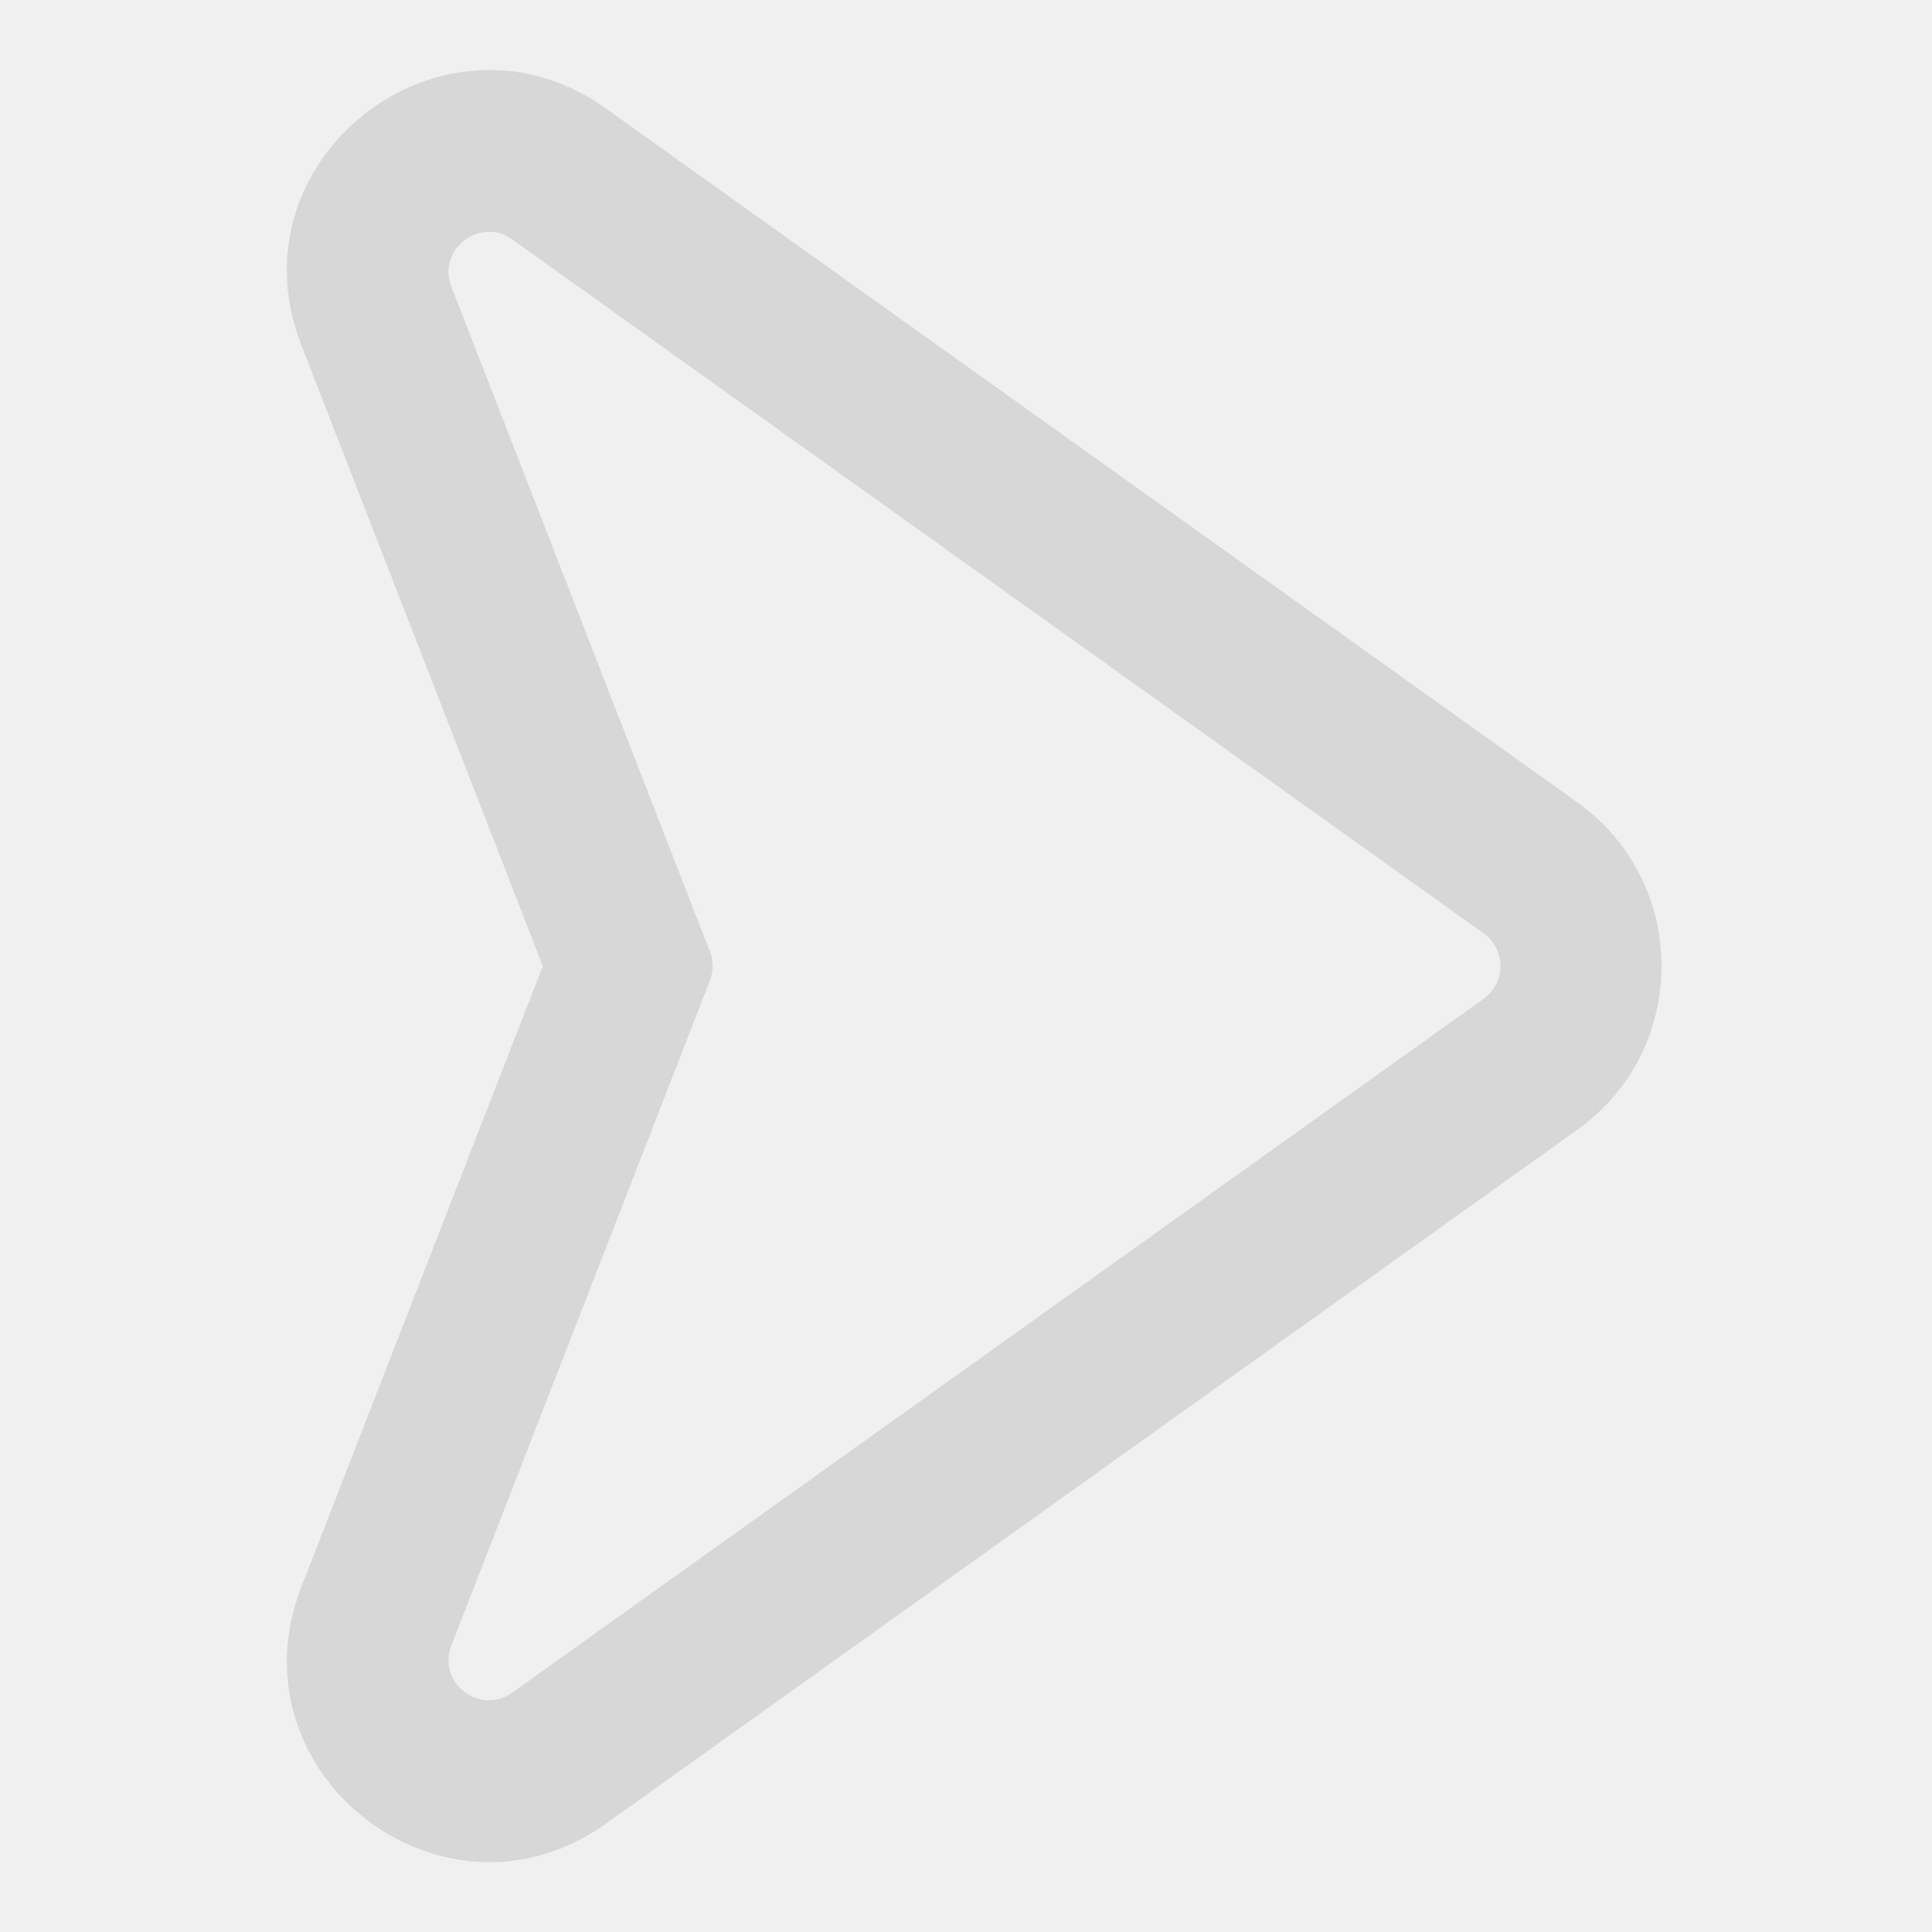
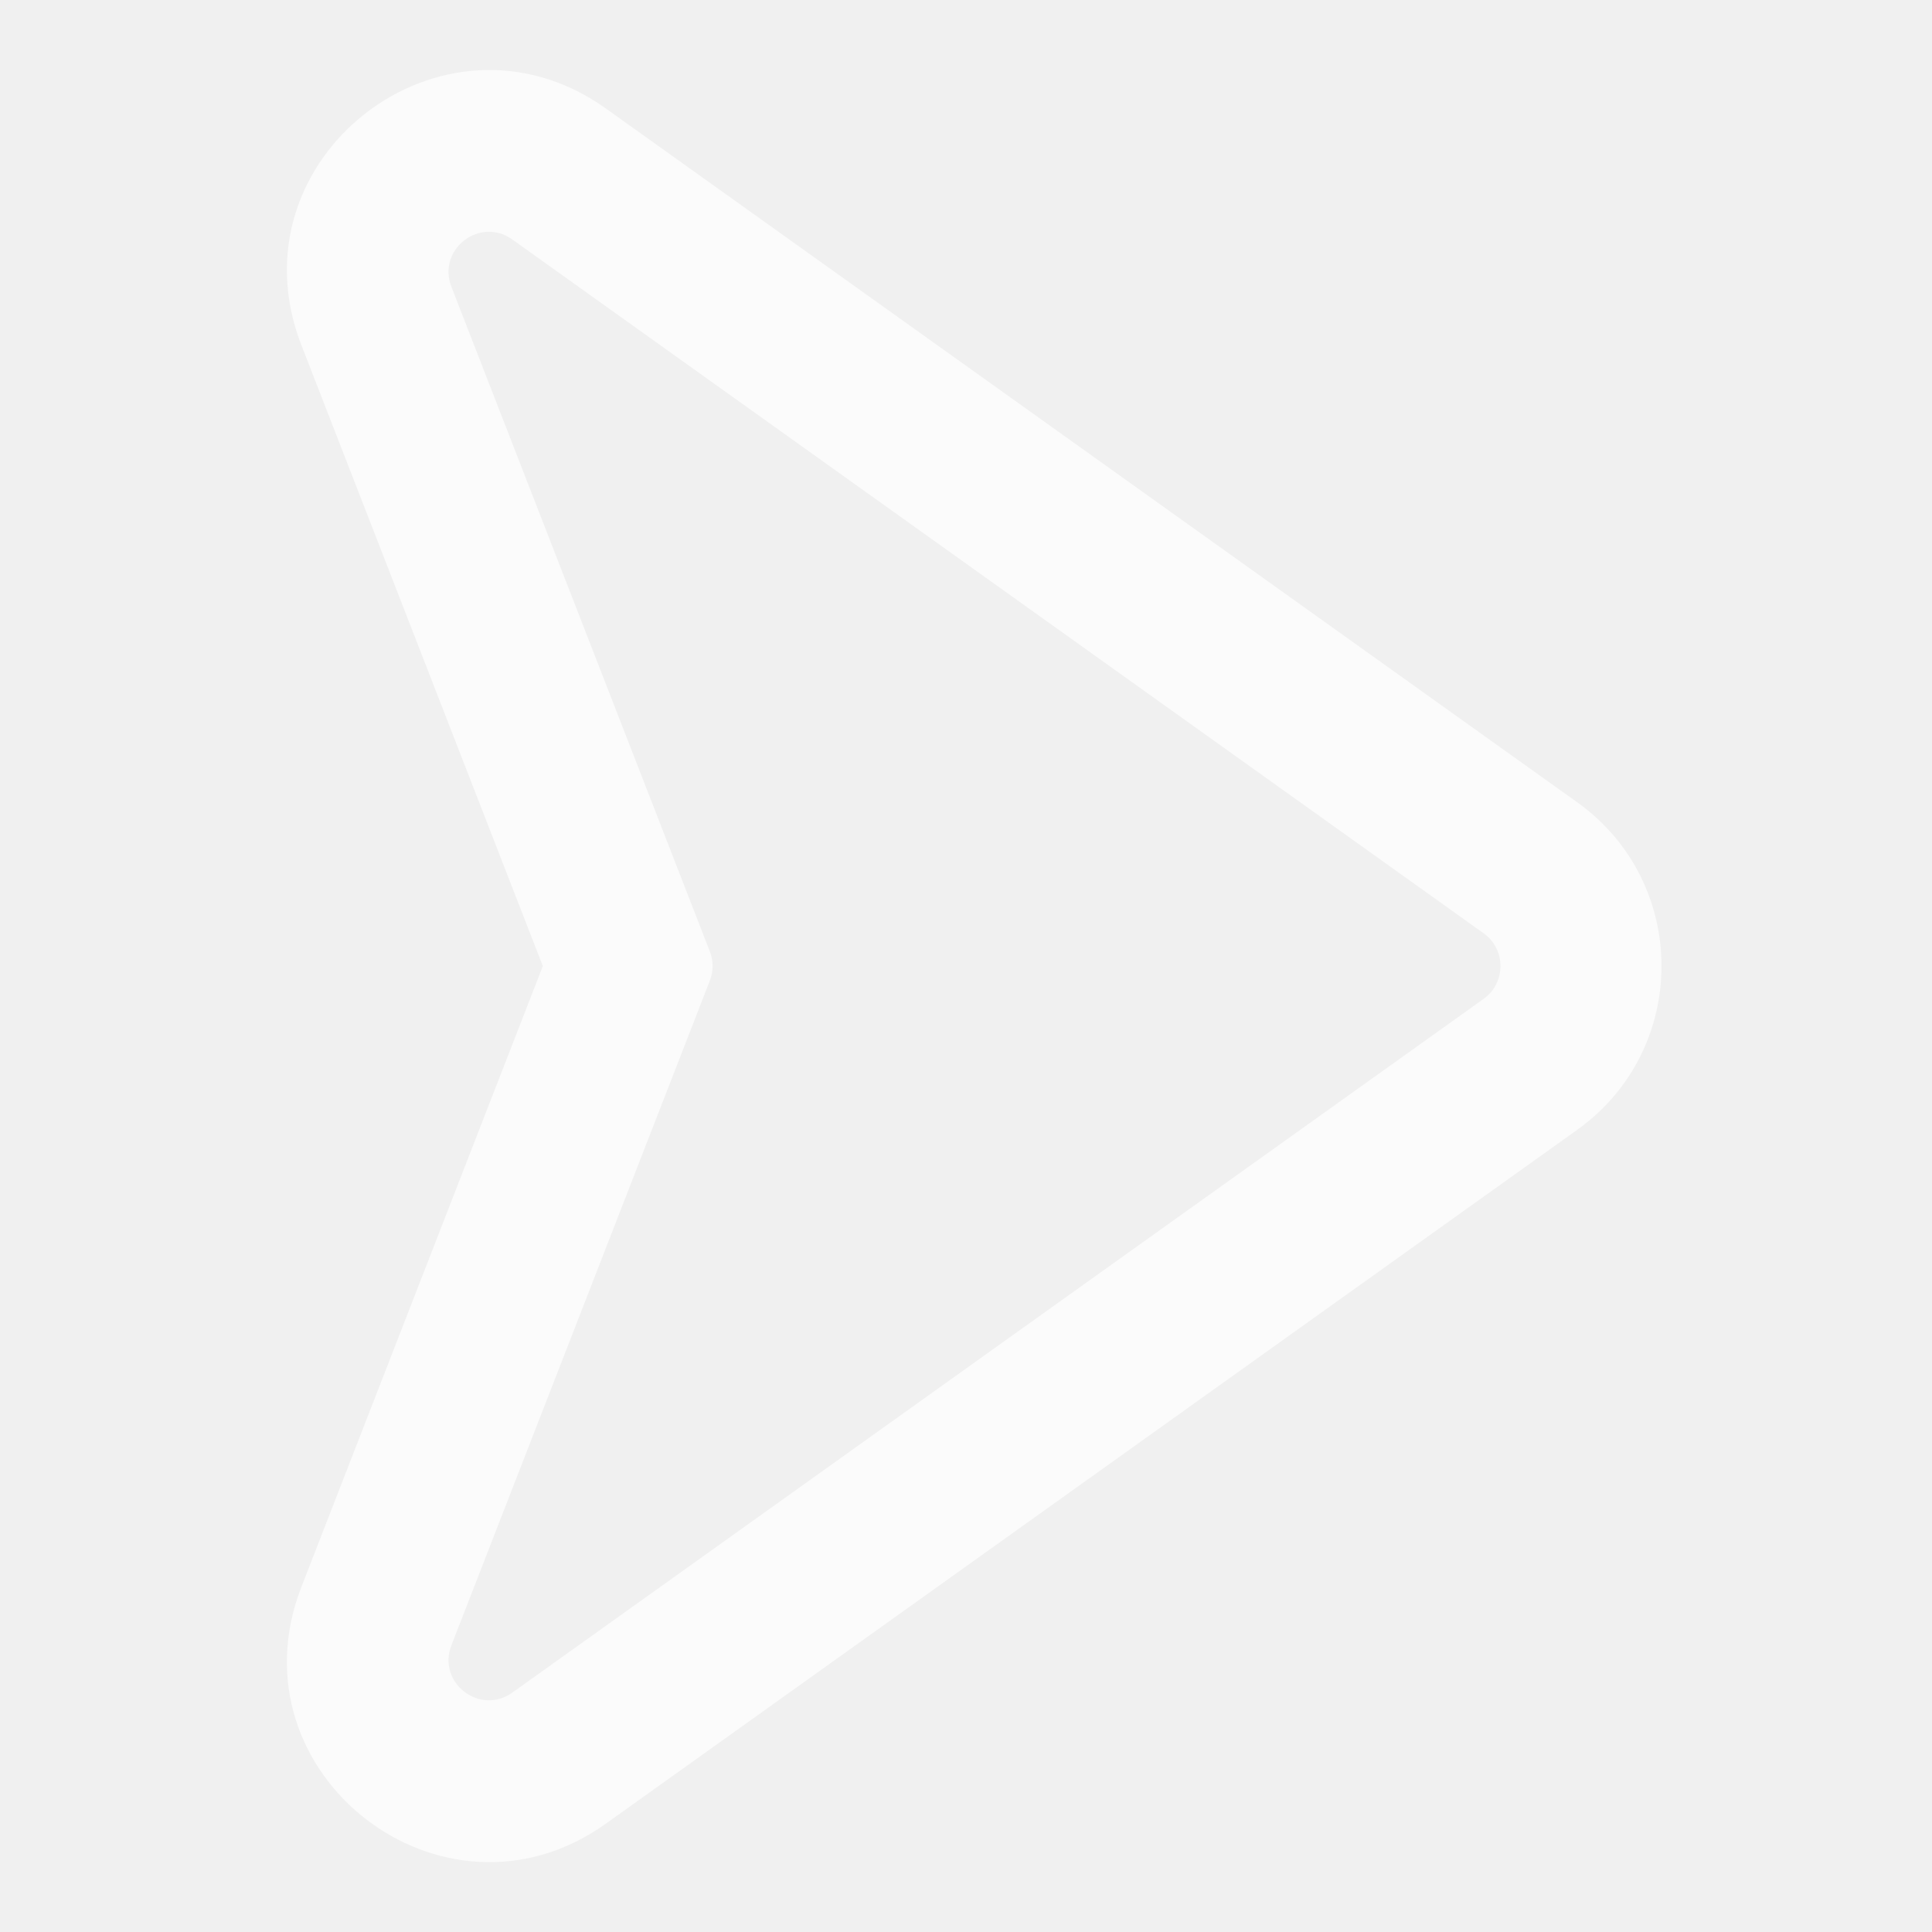
- <svg xmlns="http://www.w3.org/2000/svg" width="24" height="24" viewBox="0 0 24 24" fill="#ccc">
+ <svg xmlns="http://www.w3.org/2000/svg" width="24" height="24" viewBox="0 0 24 24" fill="#ffffff">
  <g opacity="0.7">
    <path fill-rule="evenodd" clip-rule="evenodd" d="M18.43 11.594C18.709 11.793 18.709 12.208 18.43 12.408L6.364 21.026C5.96 21.315 5.427 20.901 5.608 20.438L8.818 12.182C8.864 12.065 8.864 11.936 8.818 11.819L5.608 3.563C5.427 3.1 5.96 2.686 6.364 2.975L18.43 11.594ZM19.593 14.035L7.527 22.654C5.505 24.098 2.843 22.029 3.744 19.713L6.743 12.001L3.744 4.288C2.843 1.973 5.505 -0.096 7.527 1.348L19.593 9.966C20.989 10.963 20.989 13.038 19.593 14.035Z" />
  </g>
</svg>
